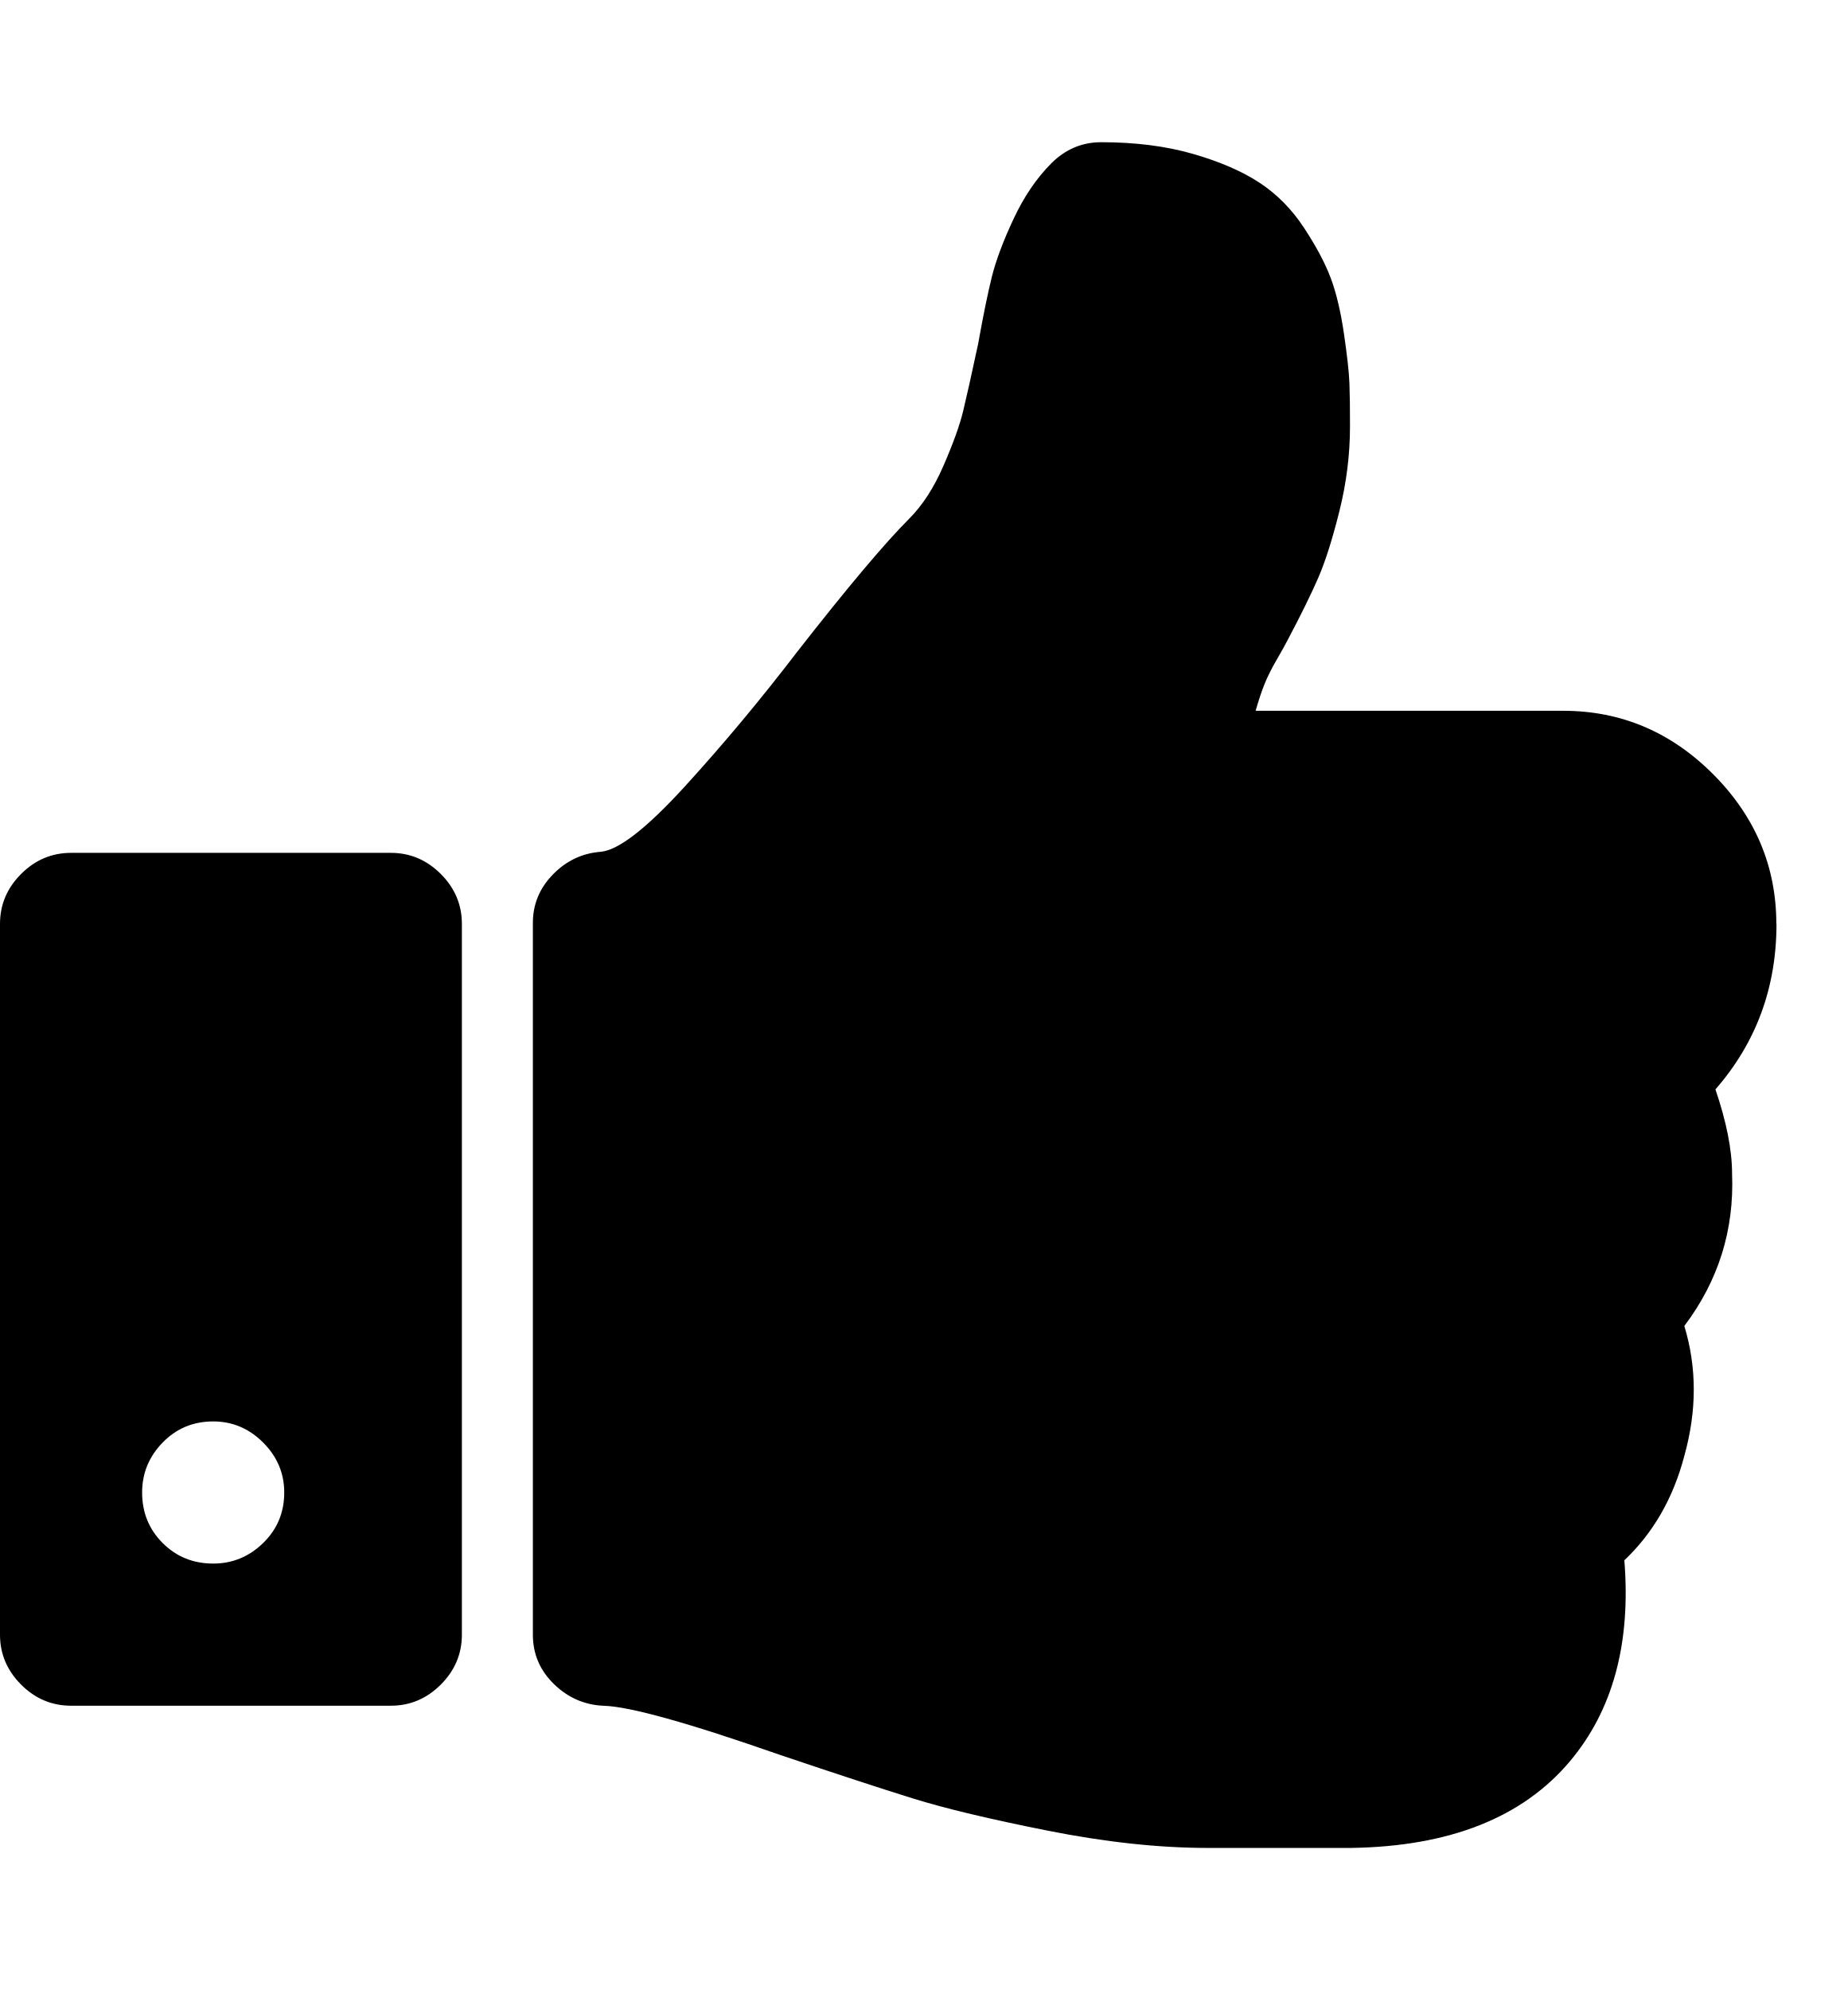
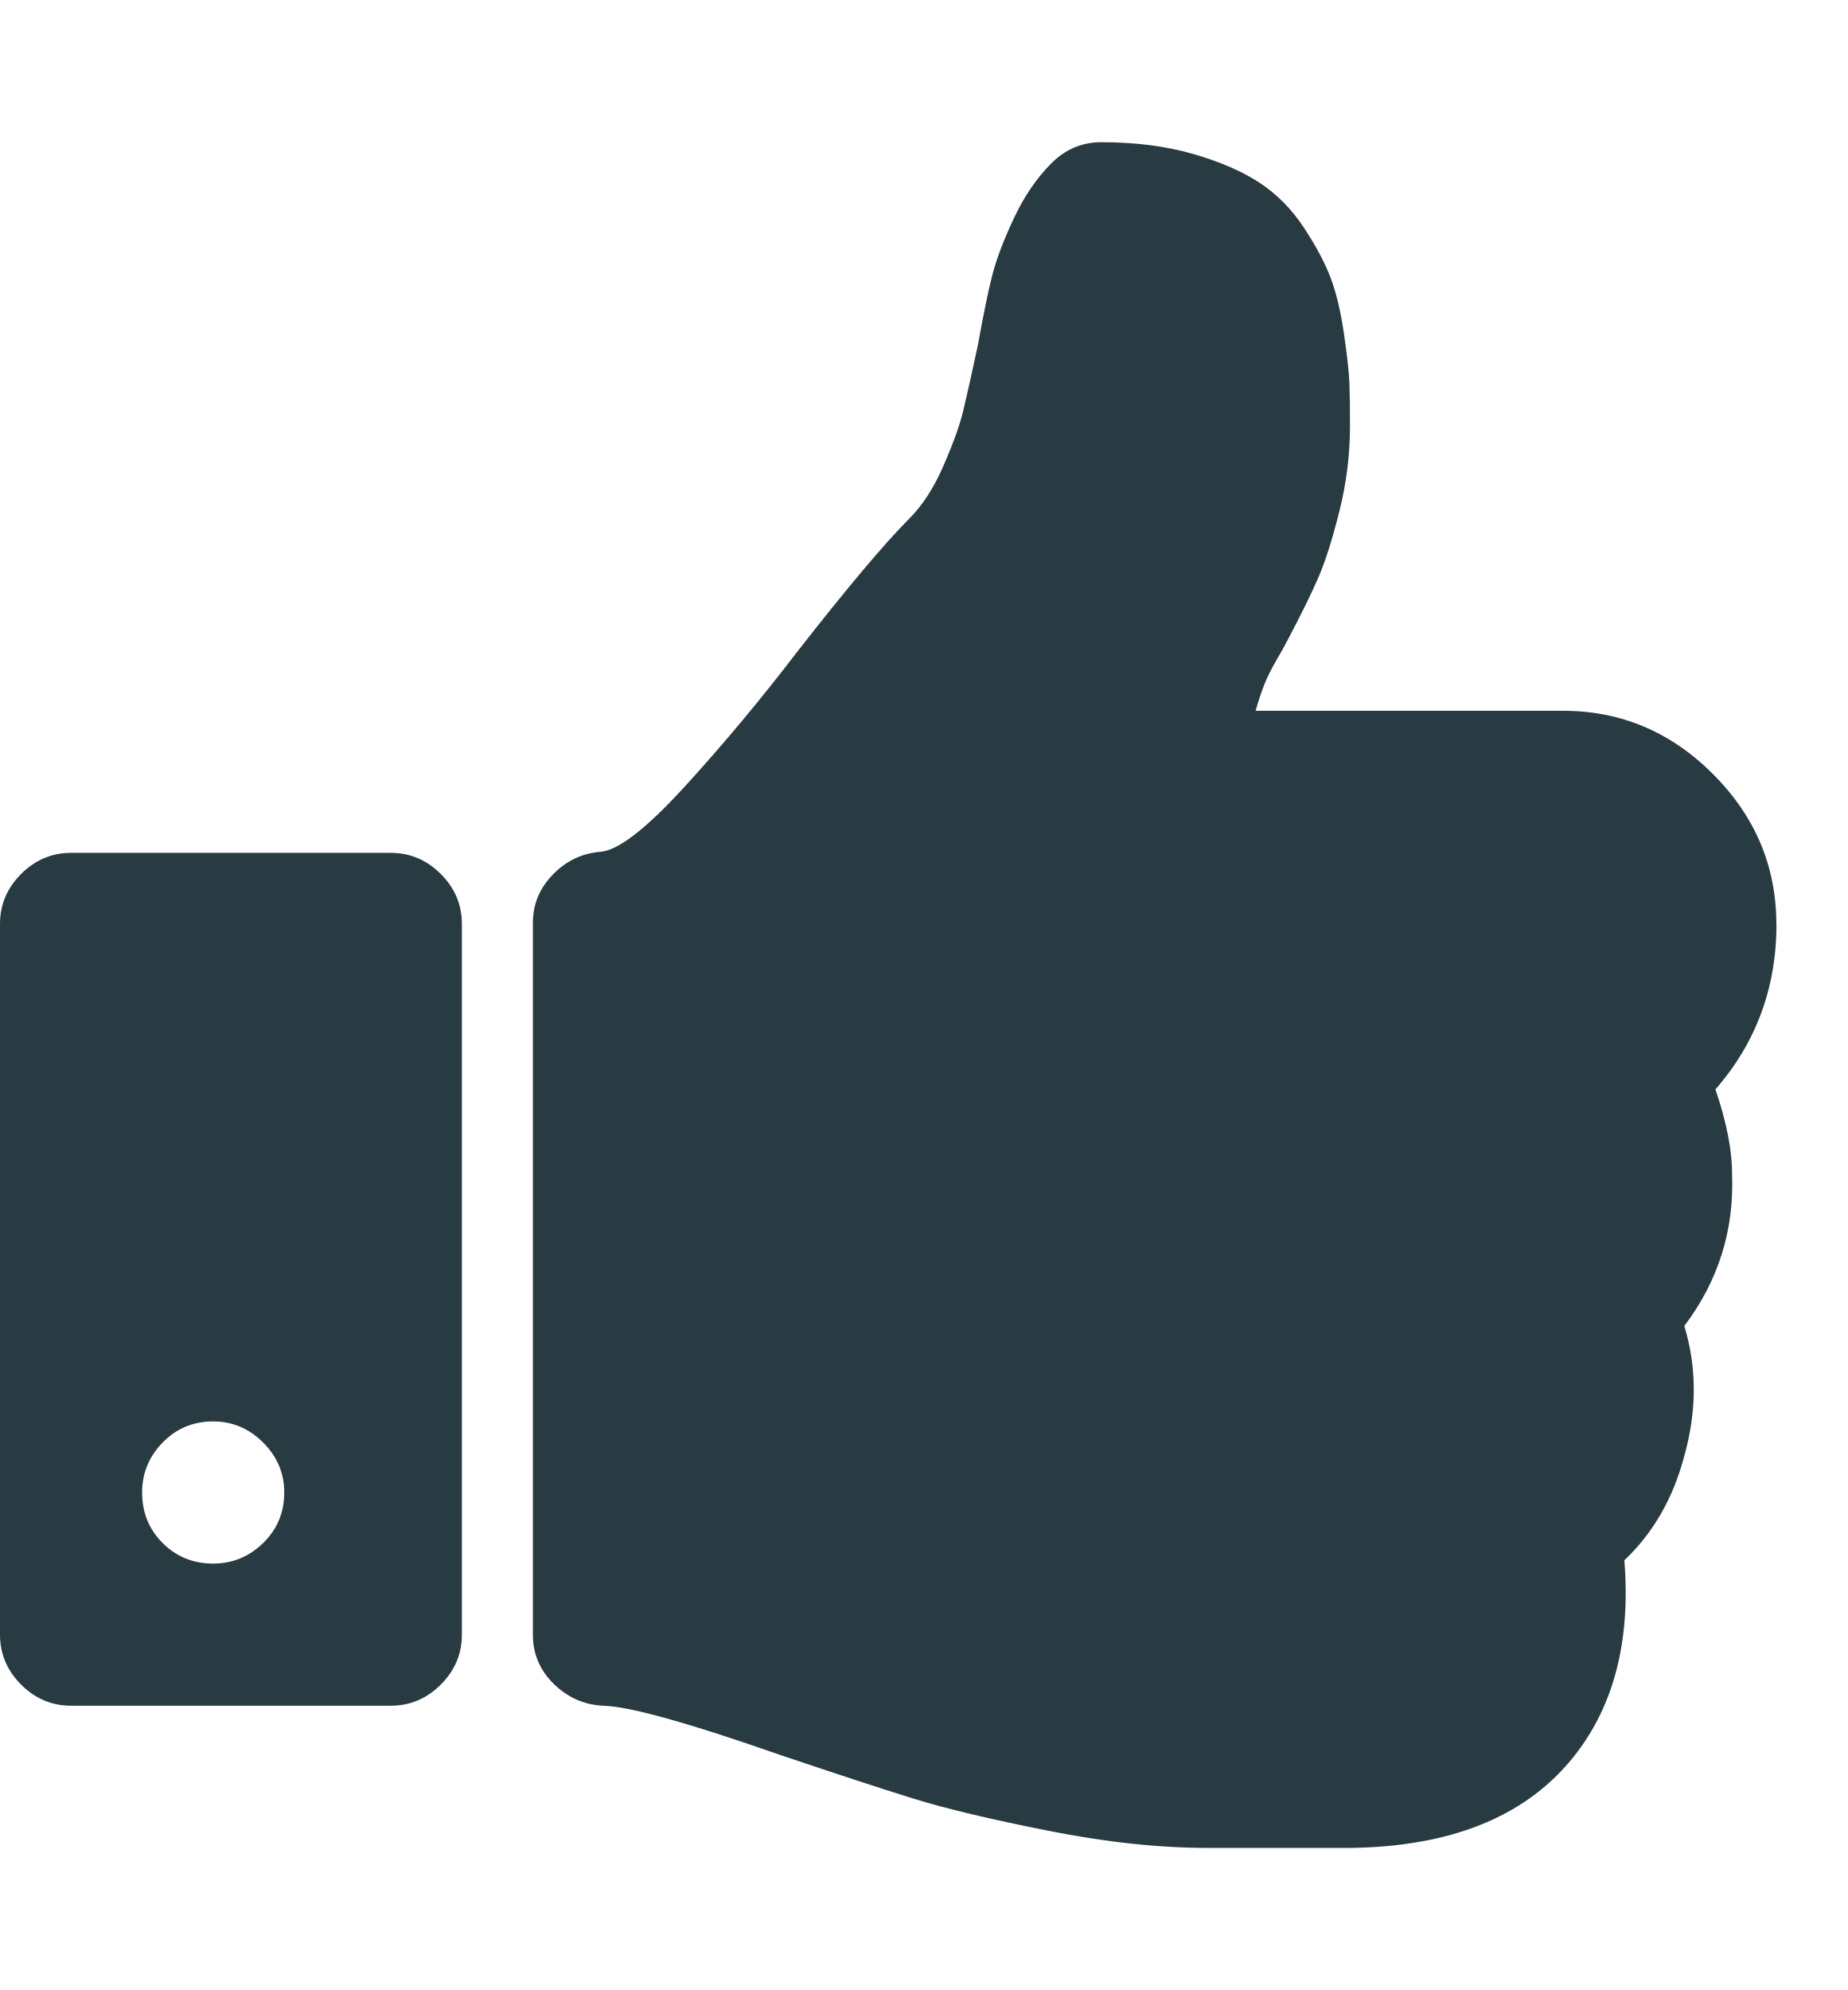
<svg xmlns="http://www.w3.org/2000/svg" class="icon-standard aside-left" version="1.1" width="26" height="28" viewBox="0 0 26 28">
-   <path d="M4 21q0-0.406-0.297-0.703t-0.703-0.297q-0.422 0-0.711 0.297t-0.289 0.703q0 0.422 0.289 0.711t0.711 0.289q0.406 0 0.703-0.289t0.297-0.711zM6.5 13v10q0 0.406-0.297 0.703t-0.703 0.297h-4.5q-0.406 0-0.703-0.297t-0.297-0.703v-10q0-0.406 0.297-0.703t0.703-0.297h4.5q0.406 0 0.703 0.297t0.297 0.703zM25 13q0 1.344-0.859 2.328 0.234 0.688 0.234 1.188 0.047 1.188-0.672 2.141 0.266 0.875 0 1.828-0.234 0.891-0.844 1.469 0.141 1.75-0.766 2.828-1 1.188-3.078 1.219h-2.016q-1.031 0-2.25-0.242t-1.898-0.453-1.883-0.617q-1.922-0.672-2.469-0.688-0.406-0.016-0.703-0.305t-0.297-0.695v-10.016q0-0.391 0.281-0.68t0.672-0.32q0.375-0.031 1.188-0.922t1.578-1.891q1.062-1.359 1.578-1.875 0.281-0.281 0.484-0.75t0.273-0.758 0.211-0.945q0.109-0.609 0.195-0.953t0.305-0.812 0.531-0.781q0.297-0.297 0.703-0.297 0.719 0 1.289 0.164t0.938 0.406 0.625 0.633 0.375 0.703 0.187 0.781 0.078 0.703 0.008 0.609q0 0.594-0.148 1.188t-0.297 0.938-0.43 0.875q-0.047 0.094-0.156 0.281t-0.172 0.344-0.125 0.375h4.328q1.219 0 2.109 0.891t0.891 2.109z" />
+   <path fill="#293b42" d="M4 21q0-0.406-0.297-0.703t-0.703-0.297q-0.422 0-0.711 0.297t-0.289 0.703q0 0.422 0.289 0.711t0.711 0.289q0.406 0 0.703-0.289t0.297-0.711zM6.5 13v10q0 0.406-0.297 0.703t-0.703 0.297h-4.5q-0.406 0-0.703-0.297t-0.297-0.703v-10q0-0.406 0.297-0.703t0.703-0.297h4.5q0.406 0 0.703 0.297t0.297 0.703zM25 13q0 1.344-0.859 2.328 0.234 0.688 0.234 1.188 0.047 1.188-0.672 2.141 0.266 0.875 0 1.828-0.234 0.891-0.844 1.469 0.141 1.75-0.766 2.828-1 1.188-3.078 1.219h-2.016q-1.031 0-2.25-0.242t-1.898-0.453-1.883-0.617q-1.922-0.672-2.469-0.688-0.406-0.016-0.703-0.305t-0.297-0.695v-10.016q0-0.391 0.281-0.68t0.672-0.32q0.375-0.031 1.188-0.922t1.578-1.891q1.062-1.359 1.578-1.875 0.281-0.281 0.484-0.75t0.273-0.758 0.211-0.945q0.109-0.609 0.195-0.953t0.305-0.812 0.531-0.781q0.297-0.297 0.703-0.297 0.719 0 1.289 0.164t0.938 0.406 0.625 0.633 0.375 0.703 0.187 0.781 0.078 0.703 0.008 0.609q0 0.594-0.148 1.188t-0.297 0.938-0.43 0.875q-0.047 0.094-0.156 0.281t-0.172 0.344-0.125 0.375h4.328q1.219 0 2.109 0.891t0.891 2.109z" />
</svg>
